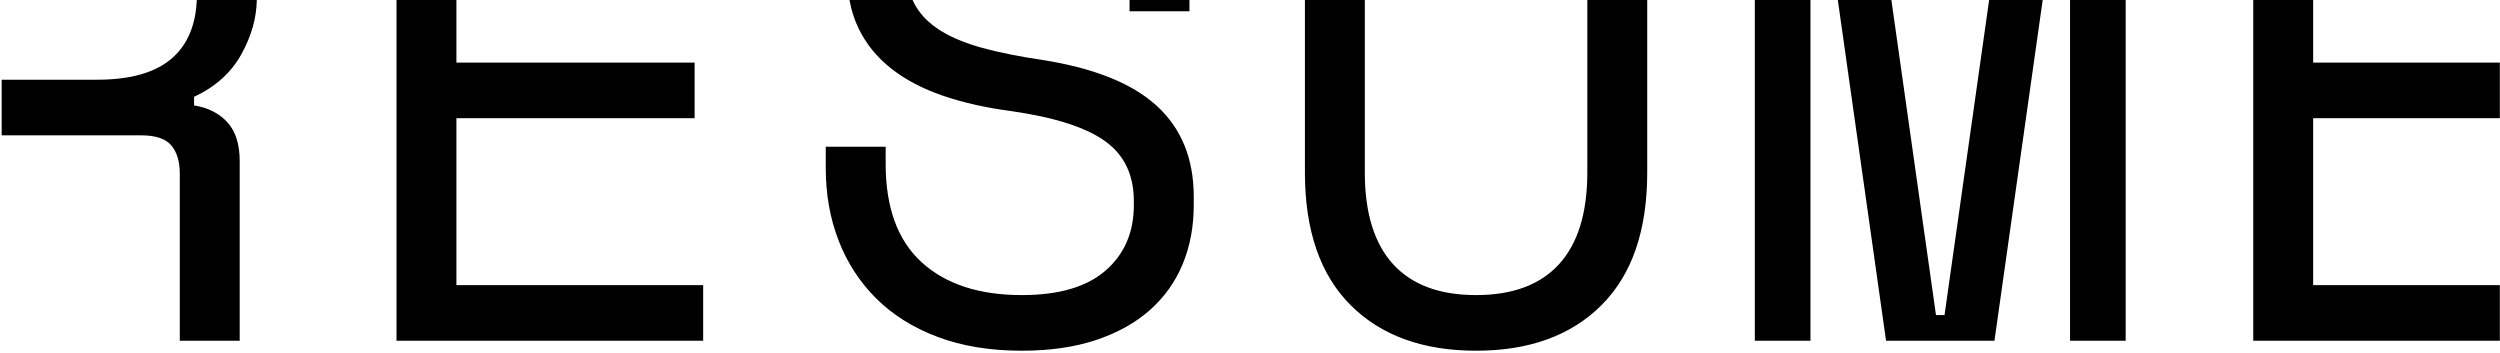
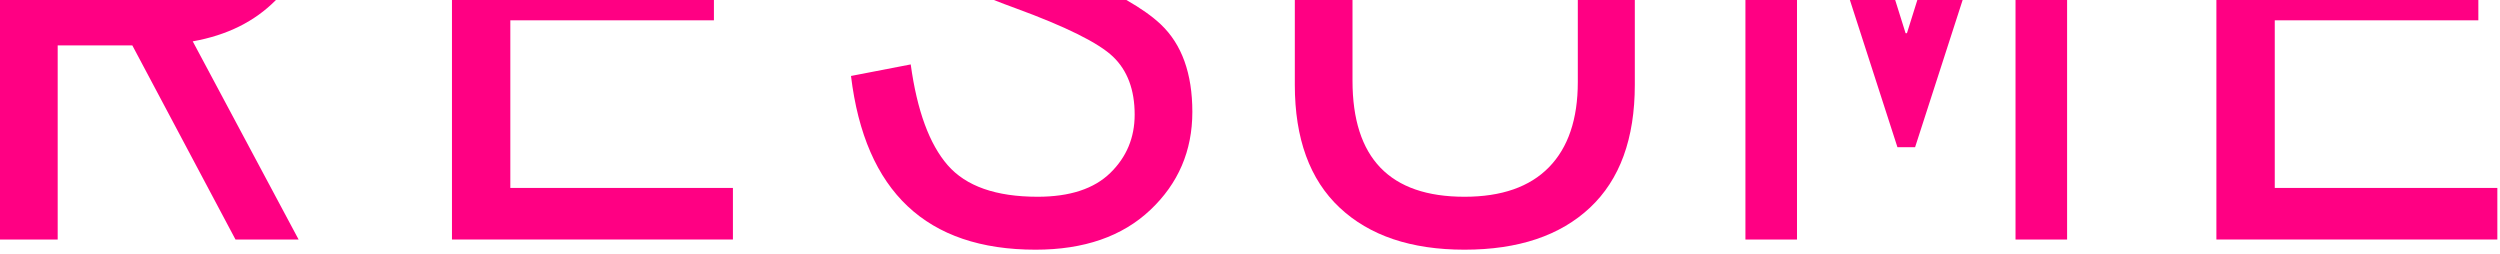
- <svg xmlns="http://www.w3.org/2000/svg" width="631px" height="89px" viewBox="0 0 631 89" version="1.1">
+ <svg xmlns="http://www.w3.org/2000/svg" width="641px" height="65px" viewBox="0 0 641 65" version="1.1">
  <defs />
-   <g id="Resume" stroke="none" stroke-width="1" fill="none" fill-rule="evenodd">
-     <path d="M49.669,0 L64.817,0 C64.745,4.547 63.457,9.093 60.95,13.64 C58.37,18.32 54.38,21.92 48.98,24.44 L48.98,26.6 C52.58,27.2 55.4,28.64 57.44,30.92 C59.48,33.2 60.5,36.44 60.5,40.64 L60.5,86 L45.38,86 L45.38,43.88 C45.38,40.76 44.66,38.36 43.22,36.68 C41.78,35 39.26,34.16 35.66,34.16 L0.42,34.16 L0.42,20.12 L24.5,20.12 C33.02,20.12 39.35,18.29 43.49,14.63 C47.337,11.229 49.396,6.353 49.669,0 Z M100.08,0 L115.2,0 L115.2,15.8 L175.32,15.8 L175.32,29.84 L115.2,29.84 L115.2,71.96 L177.48,71.96 L177.48,86 L100.08,86 L100.08,0 Z M214.408,0 L230.343,0 C230.568,0.516 230.821,1.013 231.1,1.49 C232.54,3.95 234.67,6.05 237.49,7.79 C240.31,9.53 243.82,10.97 248.02,12.11 C252.22,13.25 257.14,14.24 262.78,15.08 C275.98,17.12 285.7,20.99 291.94,26.69 C298.18,32.39 301.3,40.04 301.3,49.64 L301.3,51.8 C301.3,57.2 300.37,62.15 298.51,66.65 C296.65,71.15 293.89,75.02 290.23,78.26 C286.57,81.5 282.04,84.02 276.64,85.82 C271.24,87.62 265,88.52 257.92,88.52 C249.88,88.52 242.77,87.35 236.59,85.01 C230.41,82.67 225.25,79.43 221.11,75.29 C216.97,71.15 213.82,66.29 211.66,60.71 C209.5,55.13 208.42,49.04 208.42,42.44 L208.42,37.04 L223.54,37.04 L223.54,41.36 C223.54,52.4 226.57,60.68 232.63,66.2 C238.69,71.72 247.12,74.48 257.92,74.48 C267.28,74.48 274.33,72.41 279.07,68.27 C283.81,64.13 286.18,58.64 286.18,51.8 L286.18,50.72 C286.18,44.12 283.75,39.08 278.89,35.6 C274.03,32.12 266.14,29.6 255.22,28.04 C248.86,27.2 243.13,25.91 238.03,24.17 C232.93,22.43 228.58,20.15 224.98,17.33 C221.38,14.51 218.62,11.12 216.7,7.16 C215.648,4.99 214.884,2.603 214.408,0 Z M285.1,0 L300.22,0 L300.22,2.84 L285.1,2.84 L285.1,0 Z M329.36,0 L344.48,0 L344.48,43.52 C344.48,53.72 346.85,61.43 351.59,66.65 C356.33,71.87 363.32,74.48 372.56,74.48 C381.8,74.48 388.79,71.87 393.53,66.65 C398.27,61.43 400.64,53.72 400.64,43.52 L400.64,0 L415.76,0 L415.76,43.52 C415.76,58.16 411.92,69.32 404.24,77 C396.56,84.68 386,88.52 372.56,88.52 C359.12,88.52 348.56,84.68 340.88,77 C333.2,69.32 329.36,58.16 329.36,43.52 L329.36,0 Z M442.92,0 L456.96,0 L456.96,86 L442.92,86 L442.92,0 Z M463.865,0 L477.383,0 L488.64,79.52 L490.8,79.52 L502.057,0 L515.575,0 L503.4,86 L476.04,86 L463.865,0 Z M522.48,0 L536.52,0 L536.52,86 L522.48,86 L522.48,0 Z M568.72,0 L583.84,0 L583.84,15.8 L630.96,15.8 L630.96,29.84 L583.84,29.84 L583.84,71.96 L630.96,71.96 L630.96,86 L568.72,86 L568.72,0 Z" id="Combined-Shape" fill="#000000" />
+   <g id="Page-1" stroke="none" stroke-width="1" fill="none" fill-rule="evenodd">
+     <g id="Group-2" fill="#FF0083">
+       <path d="M4.26325641e-14,0 L70.749,0 C65.32,5.51 58.209,9.044 49.416,10.602 L76.56,61.41 L60.378,61.41 L33.93,11.646 L14.79,11.646 L14.79,61.41 L0,61.41 L0,7.10542736e-15 Z" id="Combined-Shape" />
+       <path d="M115.884,0 L183.048,0 L183.048,5.208 L130.848,5.208 L130.848,48.186 L187.92,48.186 L187.92,61.41 L115.884,61.41 L115.884,7.10542736e-15 Z" id="Combined-Shape" />
+       <path d="M254.825,0 L288.802,0 C292.522,2.121 295.464,4.205 297.627,6.252 C303.021,11.356 305.718,18.838 305.718,28.698 C305.718,38.674 302.122,47.055 294.93,53.841 C287.738,60.627 277.936,64.02 265.524,64.02 C237.568,64.02 221.792,49.172 218.196,19.476 L233.508,16.518 C235.132,28.35 238.293,36.963 242.991,42.357 C247.689,47.751 255.374,50.448 266.046,50.448 C274.282,50.448 280.488,48.418 284.664,44.358 C288.84,40.298 290.928,35.31 290.928,29.394 C290.928,23.014 289.072,18.055 285.36,14.517 C281.648,10.979 273.296,6.832 260.304,2.076 C258.398,1.385 256.572,0.693 254.825,3.48355145e-09 Z" id="Combined-Shape" />
+       <path d="M331.992,0 L346.782,0 L346.782,20.694 C346.782,40.53 356.352,50.448 375.492,50.448 C385.004,50.448 392.225,47.925 397.155,42.879 C402.085,37.833 404.55,30.554 404.55,21.042 L404.55,0 L419.166,0 L419.166,21.738 C419.166,35.542 415.338,46.04 407.682,53.232 C400.026,60.424 389.296,64.02 375.492,64.02 C361.804,64.02 351.132,60.424 343.476,53.232 C335.82,46.04 331.992,35.542 331.992,21.738 L331.992,0 Z" id="Combined-Shape" />
+       <path d="M447.528,0 L460.752,0 L460.752,61.41 L447.528,61.41 L447.528,7.10542736e-15 Z M485.926,-7.10542736e-15 L488.592,8.514 L488.94,8.514 L491.606,0 L503.22,0 L491.028,37.746 L486.504,37.746 L474.312,-7.10542736e-15 L485.926,0 Z M530.004,0 L530.004,61.41 L516.78,61.41 L516.78,0 L530.004,0 Z" id="Combined-Shape" />
+       <path d="M568.284,0 L635.448,0 L635.448,5.208 L583.248,5.208 L583.248,48.186 L640.32,48.186 L640.32,61.41 L568.284,61.41 L568.284,7.10542736e-15 Z" id="Combined-Shape" />
+     </g>
  </g>
</svg>
